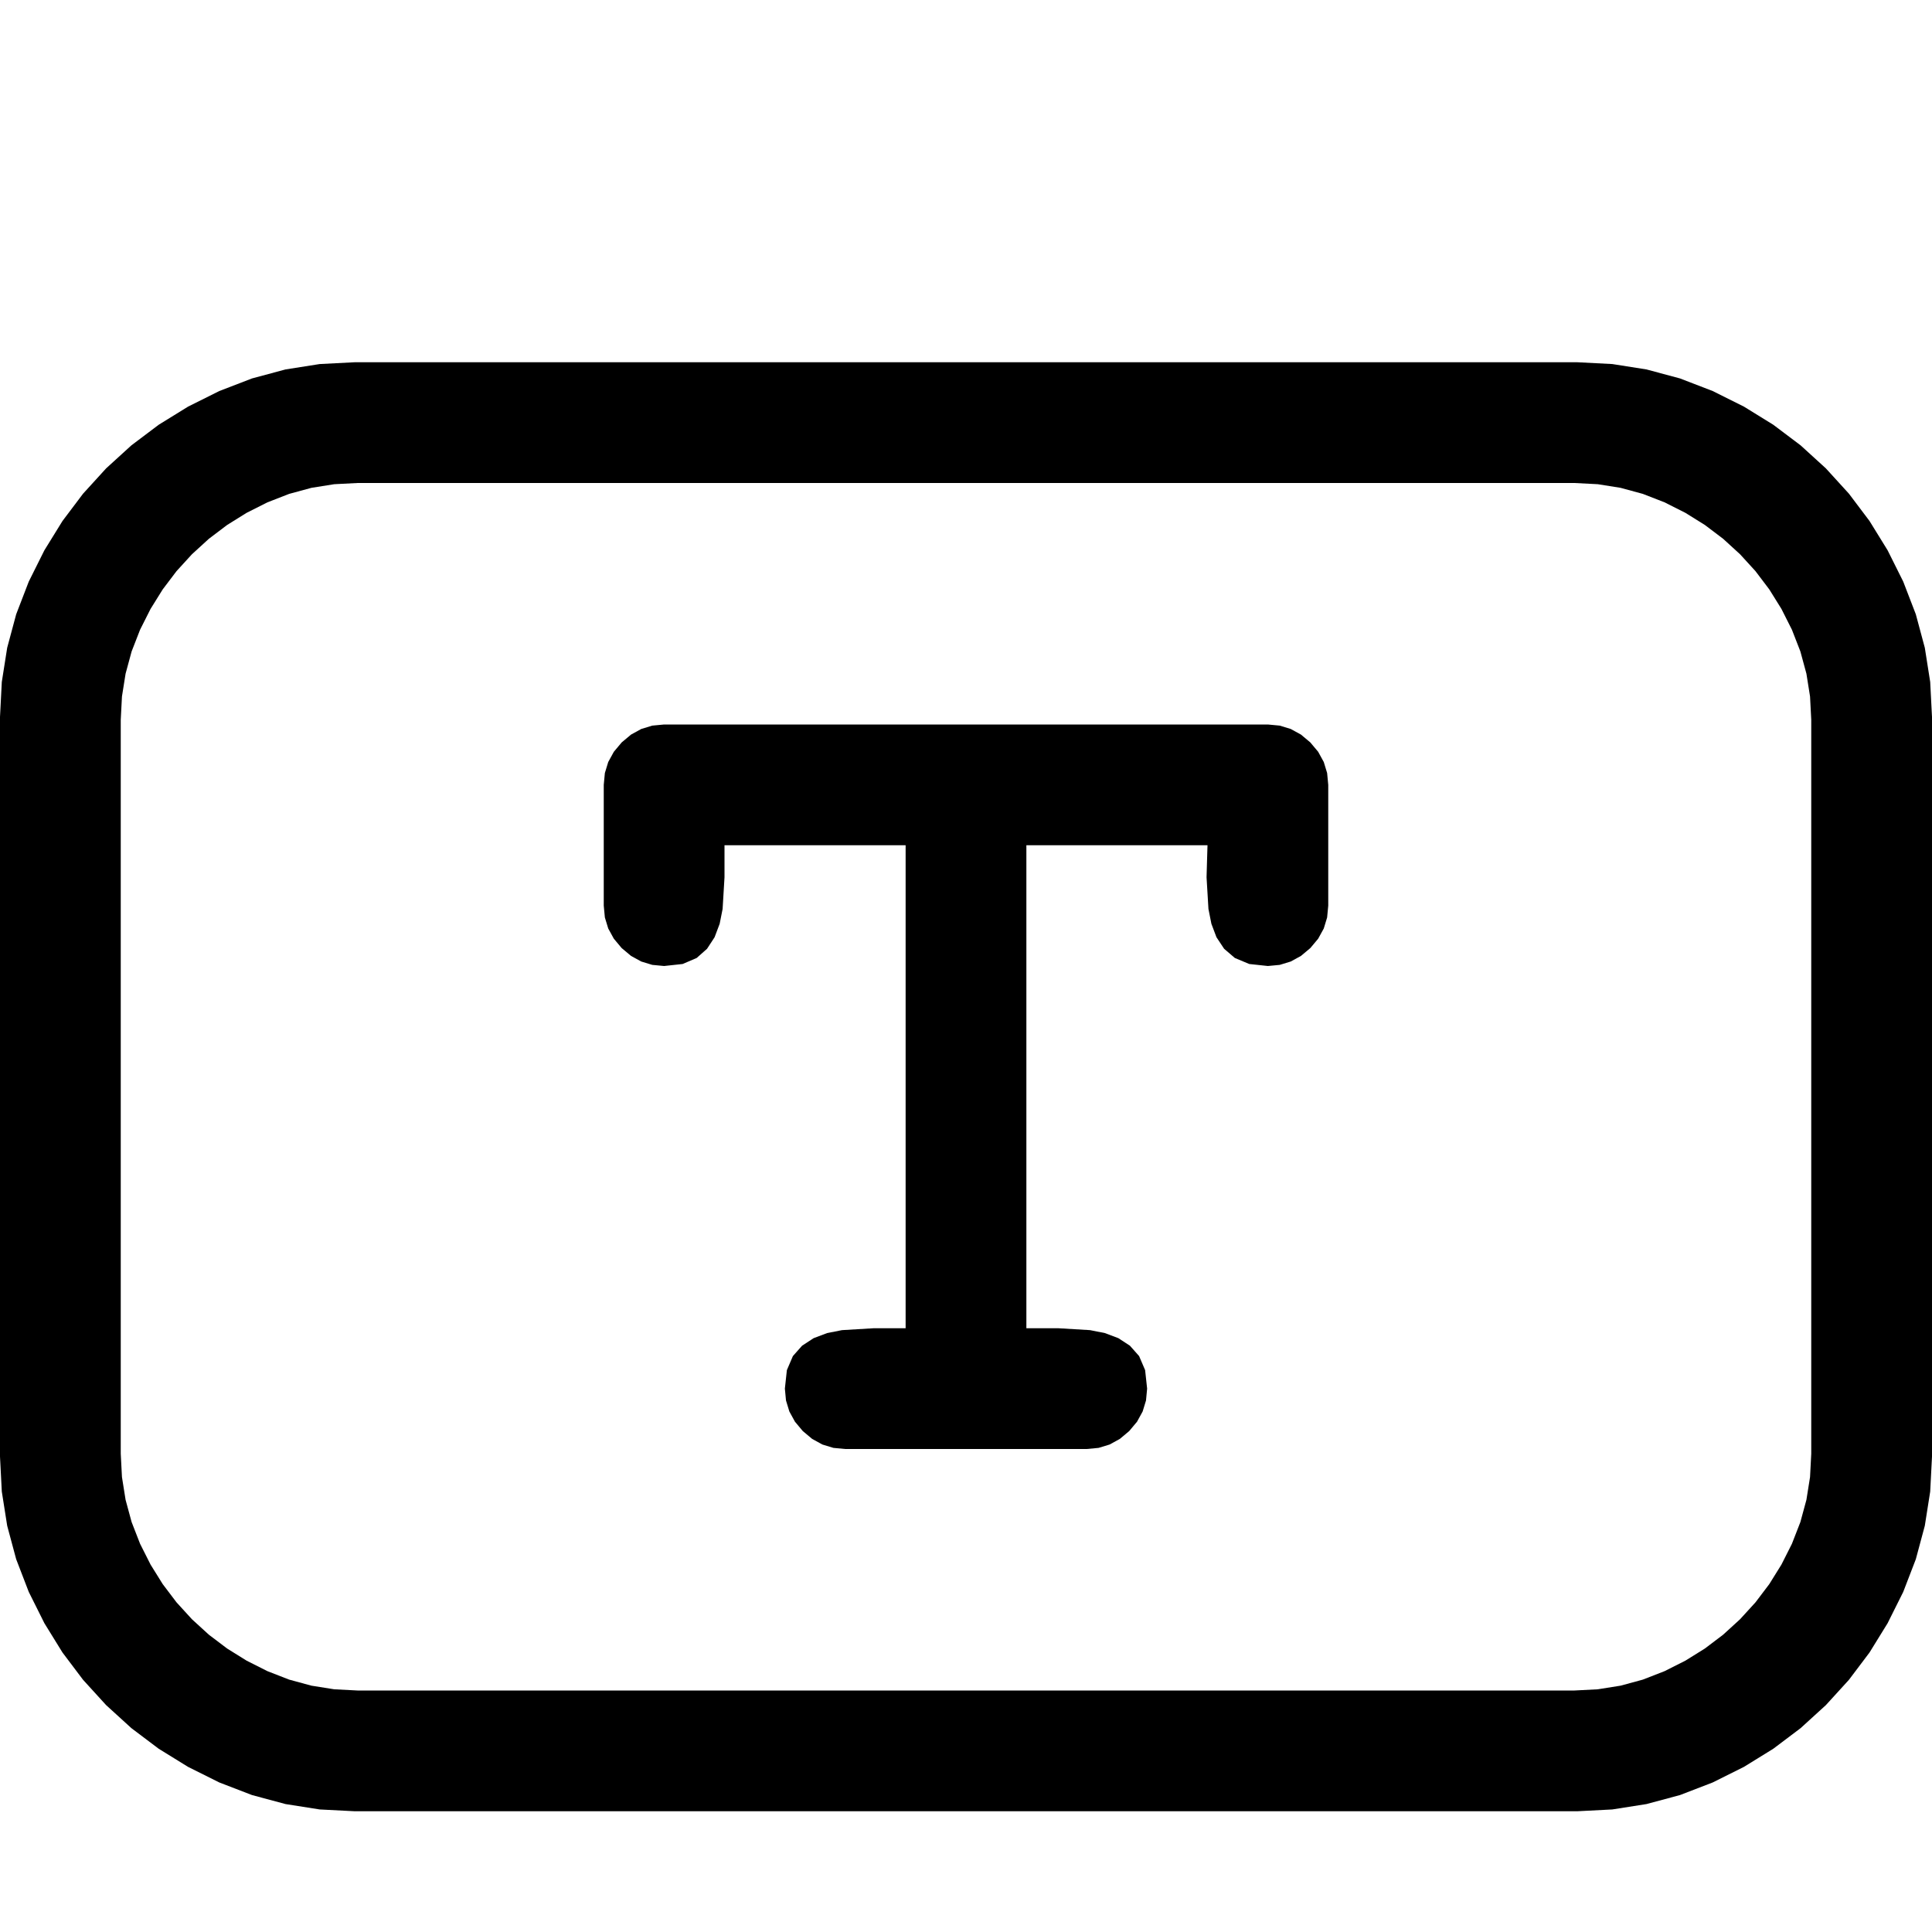
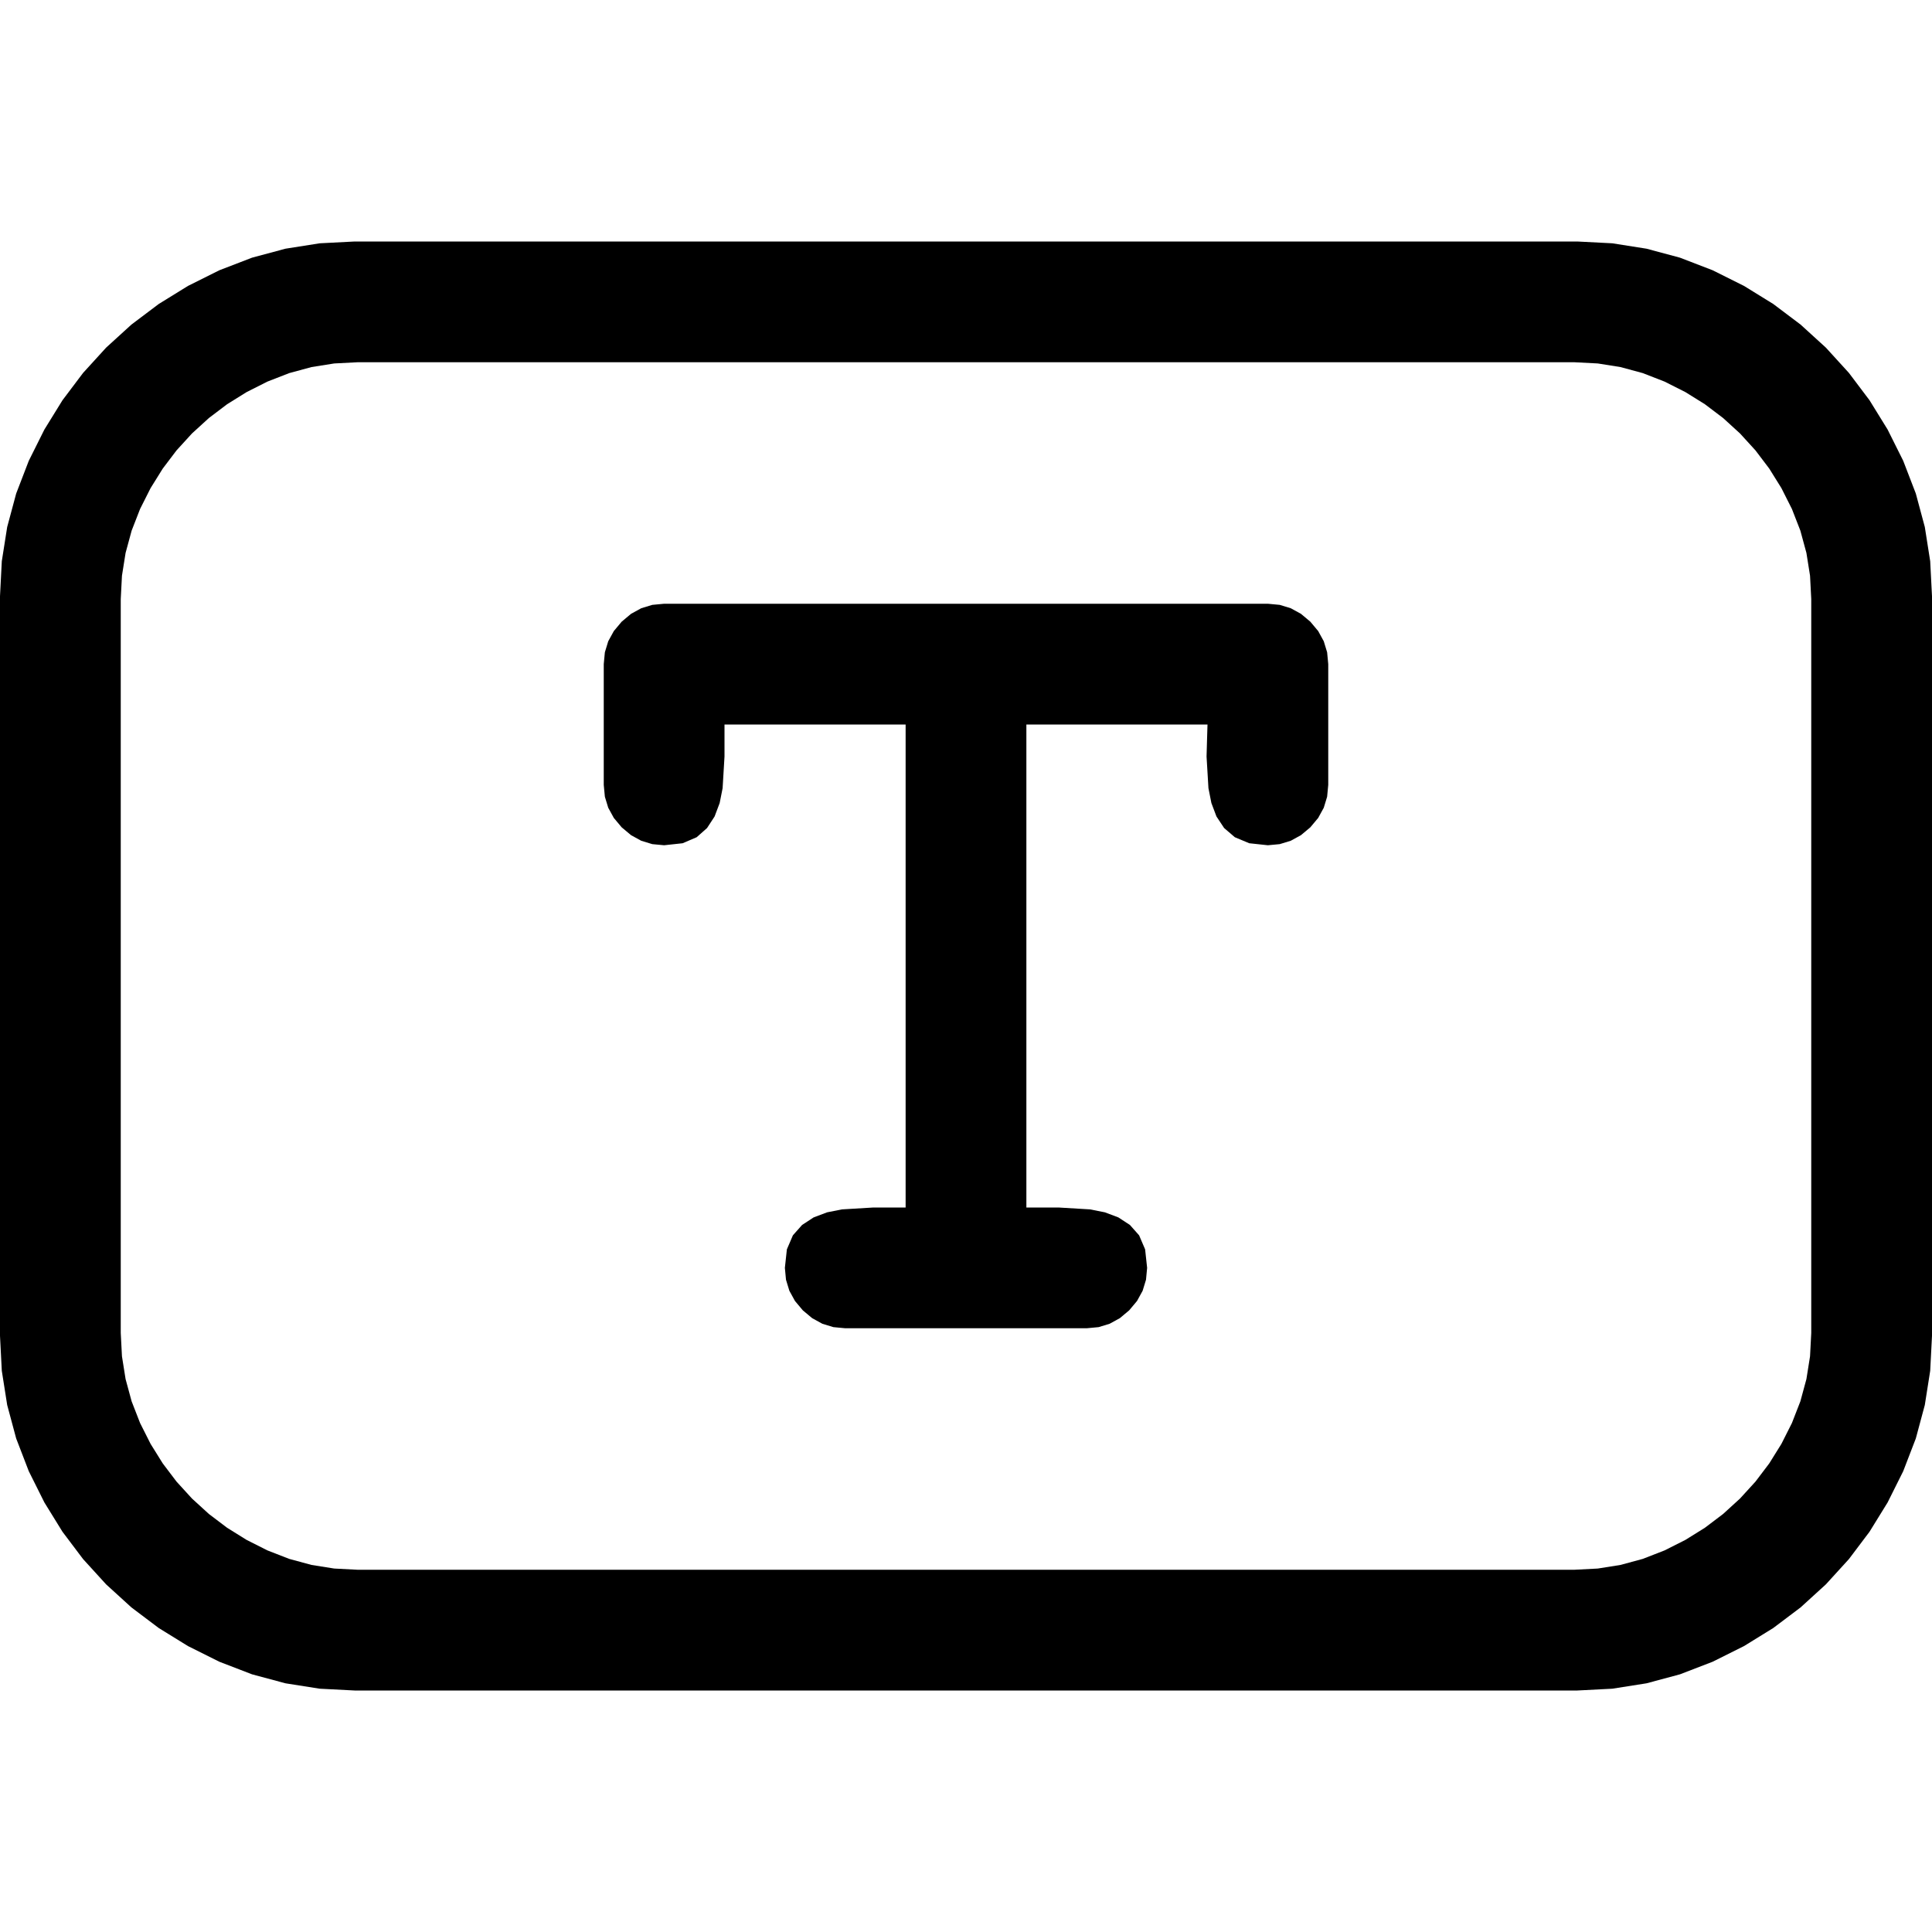
<svg xmlns="http://www.w3.org/2000/svg" height="16" width="16" viewBox="0 0 16 16">
  <g>
-     <path id="path1" transform="rotate(0,8,8) translate(0,1) scale(0.03125,0.03125)  " fill="#000000" d="M176,160L336,160 339.141,160.297 342.062,161.188 344.766,162.672 347.25,164.75 349.328,167.234 350.812,169.938 351.703,172.859 352,176 352,208 351.703,211.141 350.812,214.062 349.328,216.766 347.25,219.25 344.766,221.328 342.062,222.812 339.141,223.703 336,224 331.062,223.469 327.25,221.875 324.406,219.438 322.375,216.375 321.031,212.812 320.25,208.875 319.75,200.5 319.875,196.125 320,192 272,192 272,320 280.5,320 288.875,320.5 292.812,321.281 296.375,322.625 299.438,324.625 301.875,327.375 303.469,331.094 304,336 303.703,339.141 302.812,342.062 301.328,344.766 299.25,347.25 296.766,349.328 294.062,350.812 291.141,351.703 288,352 224,352 220.859,351.703 217.938,350.812 215.234,349.328 212.75,347.25 210.672,344.766 209.188,342.062 208.297,339.141 208,336 208.531,331.094 210.125,327.375 212.562,324.625 215.625,322.625 219.187,321.281 223.125,320.5 231.5,320 240,320 240,192 192,192 192,200.5 191.5,208.875 190.719,212.812 189.375,216.375 187.375,219.438 184.625,221.875 180.906,223.469 176,224 172.859,223.703 169.938,222.812 167.234,221.328 164.75,219.25 162.672,216.766 161.188,214.062 160.297,211.141 160,208 160,176 160.297,172.859 161.188,169.938 162.672,167.234 164.75,164.75 167.234,162.672 169.938,161.188 172.859,160.297 176,160z M94.75,96L88.57,96.32 82.531,97.281 76.633,98.883 70.875,101.125 65.359,103.906 60.188,107.125 55.359,110.781 50.875,114.875 46.781,119.359 43.125,124.188 39.906,129.359 37.125,134.875 34.883,140.633 33.281,146.531 32.32,152.57 32,158.75 32,353.25 32.32,359.43 33.281,365.469 34.883,371.367 37.125,377.125 39.906,382.641 43.125,387.812 46.781,392.641 50.875,397.125 55.359,401.219 60.188,404.875 65.359,408.094 70.875,410.875 76.633,413.117 82.531,414.719 88.57,415.68 94.75,416 417.25,416 423.43,415.68 429.469,414.719 435.367,413.117 441.125,410.875 446.641,408.094 451.812,404.875 456.641,401.219 461.125,397.125 465.219,392.641 468.875,387.812 472.094,382.641 474.875,377.125 477.117,371.367 478.719,365.469 479.68,359.43 480,353.25 480,158.75 479.68,152.57 478.719,146.531 477.117,140.633 474.875,134.875 472.094,129.359 468.875,124.188 465.219,119.359 461.125,114.875 456.641,110.781 451.812,107.125 446.641,103.906 441.125,101.125 435.367,98.883 429.469,97.281 423.43,96.32 417.25,96 94.75,96z M94,64L418,64 427.273,64.477 436.344,65.906 445.211,68.289 453.875,71.625 462.172,75.766 469.937,80.563 477.172,86.016 483.875,92.125 489.984,98.828 495.438,106.063 500.234,113.828 504.375,122.125 507.711,130.789 510.094,139.656 511.523,148.727 512,158 512,354 511.523,363.273 510.094,372.344 507.711,381.211 504.375,389.875 500.234,398.172 495.438,405.938 489.984,413.172 483.875,419.875 477.172,425.984 469.937,431.438 462.172,436.234 453.875,440.375 445.211,443.711 436.344,446.094 427.273,447.523 418,448 94,448 84.727,447.523 75.656,446.094 66.789,443.711 58.125,440.375 49.828,436.234 42.062,431.438 34.828,425.984 28.125,419.875 22.016,413.172 16.562,405.938 11.766,398.172 7.625,389.875 4.289,381.211 1.906,372.344 0.477,363.273 0,354 0,158 0.477,148.727 1.906,139.656 4.289,130.789 7.625,122.125 11.766,113.828 16.562,106.063 22.016,98.828 28.125,92.125 34.828,86.016 42.062,80.563 49.828,75.766 58.125,71.625 66.789,68.289 75.656,65.906 84.727,64.477 94,64z" />
+     <path id="path1" transform="rotate(0,8,8) translate(0,0) scale(0.03125,0.03125)  " fill="#000000" d="M176,160L336,160 339.141,160.297 342.062,161.188 344.766,162.672 347.25,164.75 349.328,167.234 350.812,169.938 351.703,172.859 352,176 352,208 351.703,211.141 350.812,214.062 349.328,216.766 347.25,219.25 344.766,221.328 342.062,222.812 339.141,223.703 336,224 331.062,223.469 327.25,221.875 324.406,219.438 322.375,216.375 321.031,212.812 320.25,208.875 319.75,200.5 319.875,196.125 320,192 272,192 272,320 280.5,320 288.875,320.5 292.812,321.281 296.375,322.625 299.438,324.625 301.875,327.375 303.469,331.094 304,336 303.703,339.141 302.812,342.062 301.328,344.766 299.25,347.25 296.766,349.328 294.062,350.812 291.141,351.703 288,352 224,352 220.859,351.703 217.938,350.812 215.234,349.328 212.75,347.25 210.672,344.766 209.188,342.062 208.297,339.141 208,336 208.531,331.094 210.125,327.375 212.562,324.625 215.625,322.625 219.187,321.281 223.125,320.5 231.5,320 240,320 240,192 192,192 192,200.5 191.5,208.875 190.719,212.812 189.375,216.375 187.375,219.438 184.625,221.875 180.906,223.469 176,224 172.859,223.703 169.938,222.812 167.234,221.328 164.75,219.25 162.672,216.766 161.188,214.062 160.297,211.141 160,208 160,176 160.297,172.859 161.188,169.938 162.672,167.234 164.75,164.75 167.234,162.672 169.938,161.188 172.859,160.297 176,160z M94.75,96L88.57,96.32 82.531,97.281 76.633,98.883 70.875,101.125 65.359,103.906 60.188,107.125 55.359,110.781 50.875,114.875 46.781,119.359 43.125,124.188 39.906,129.359 37.125,134.875 34.883,140.633 33.281,146.531 32.32,152.57 32,158.75 32,353.25 32.32,359.43 33.281,365.469 34.883,371.367 37.125,377.125 39.906,382.641 43.125,387.812 46.781,392.641 50.875,397.125 55.359,401.219 60.188,404.875 65.359,408.094 70.875,410.875 76.633,413.117 82.531,414.719 88.57,415.68 94.75,416 417.25,416 423.43,415.68 429.469,414.719 435.367,413.117 441.125,410.875 446.641,408.094 451.812,404.875 456.641,401.219 461.125,397.125 465.219,392.641 468.875,387.812 472.094,382.641 474.875,377.125 477.117,371.367 478.719,365.469 479.68,359.43 480,353.25 480,158.75 479.68,152.57 478.719,146.531 477.117,140.633 474.875,134.875 472.094,129.359 468.875,124.188 465.219,119.359 461.125,114.875 456.641,110.781 451.812,107.125 446.641,103.906 441.125,101.125 435.367,98.883 429.469,97.281 423.43,96.32 417.25,96 94.75,96z M94,64L418,64 427.273,64.477 436.344,65.906 445.211,68.289 453.875,71.625 462.172,75.766 469.937,80.563 477.172,86.016 483.875,92.125 489.984,98.828 495.438,106.063 500.234,113.828 504.375,122.125 507.711,130.789 510.094,139.656 511.523,148.727 512,158 512,354 511.523,363.273 510.094,372.344 507.711,381.211 504.375,389.875 500.234,398.172 495.438,405.938 489.984,413.172 483.875,419.875 477.172,425.984 469.937,431.438 462.172,436.234 453.875,440.375 445.211,443.711 436.344,446.094 427.273,447.523 418,448 94,448 84.727,447.523 75.656,446.094 66.789,443.711 58.125,440.375 49.828,436.234 42.062,431.438 34.828,425.984 28.125,419.875 22.016,413.172 16.562,405.938 11.766,398.172 7.625,389.875 4.289,381.211 1.906,372.344 0.477,363.273 0,354 0,158 0.477,148.727 1.906,139.656 4.289,130.789 7.625,122.125 11.766,113.828 16.562,106.063 22.016,98.828 28.125,92.125 34.828,86.016 42.062,80.563 49.828,75.766 58.125,71.625 66.789,68.289 75.656,65.906 84.727,64.477 94,64z" />
  </g>
</svg>
